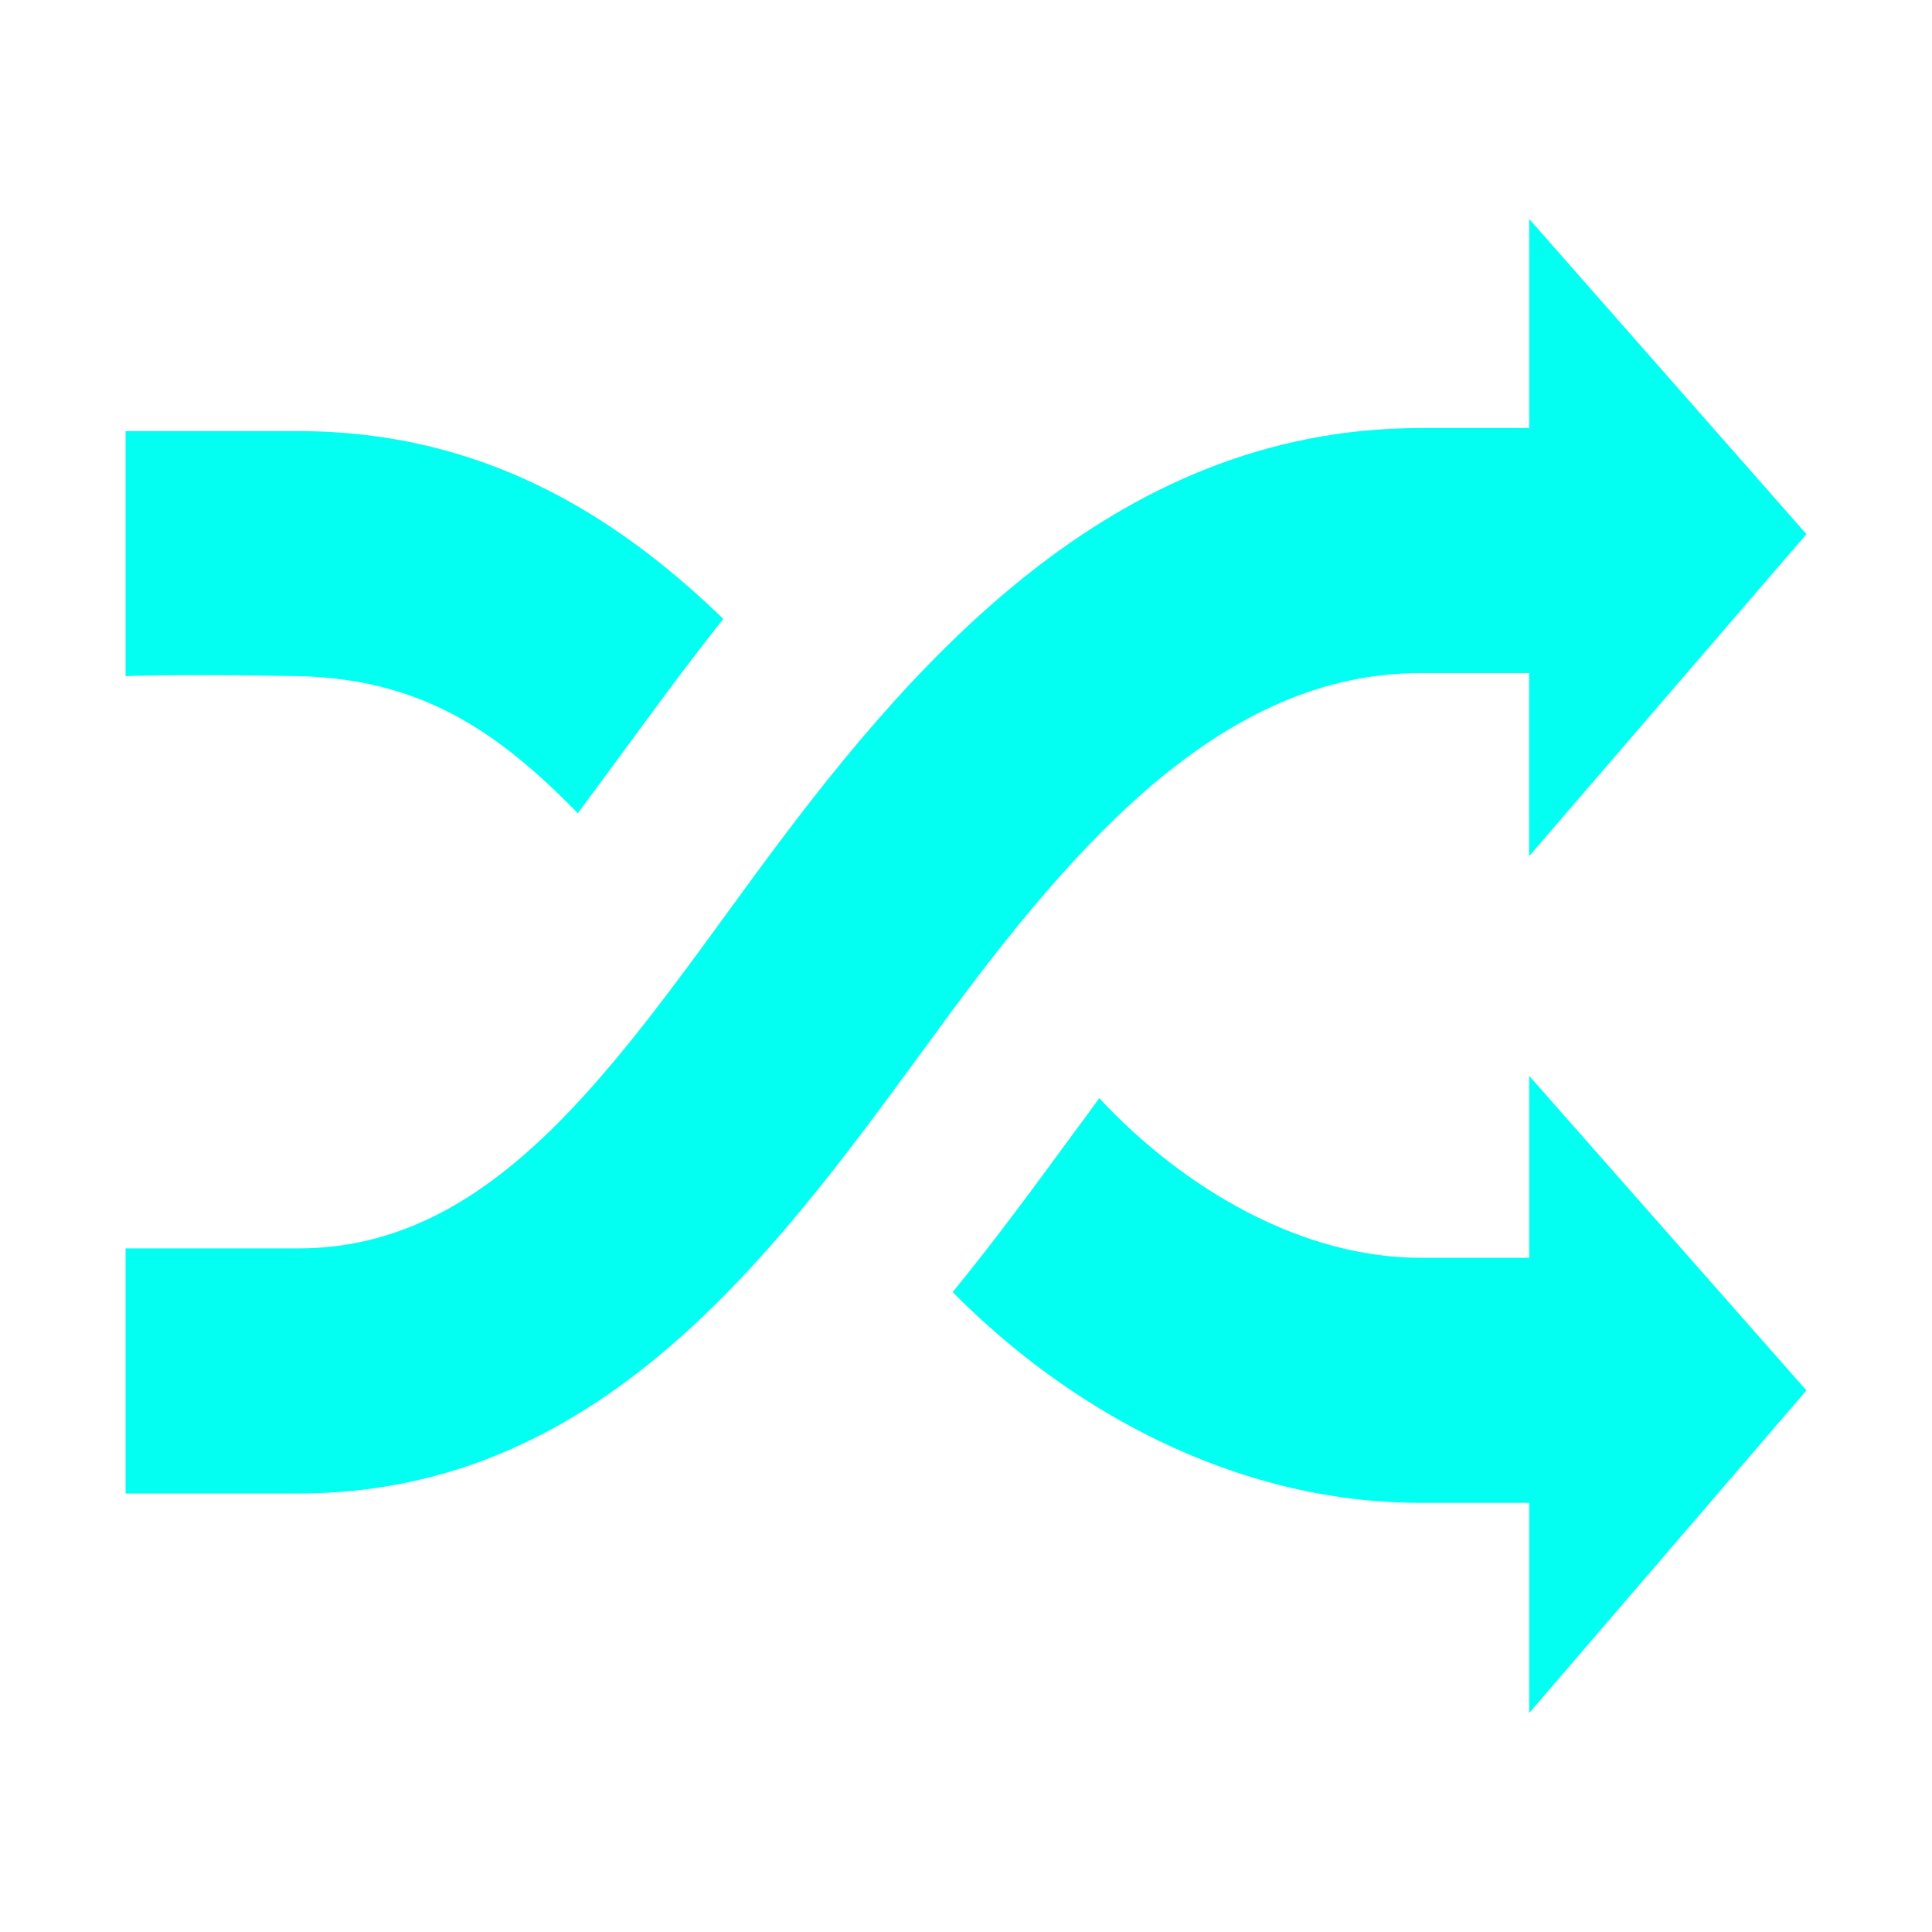
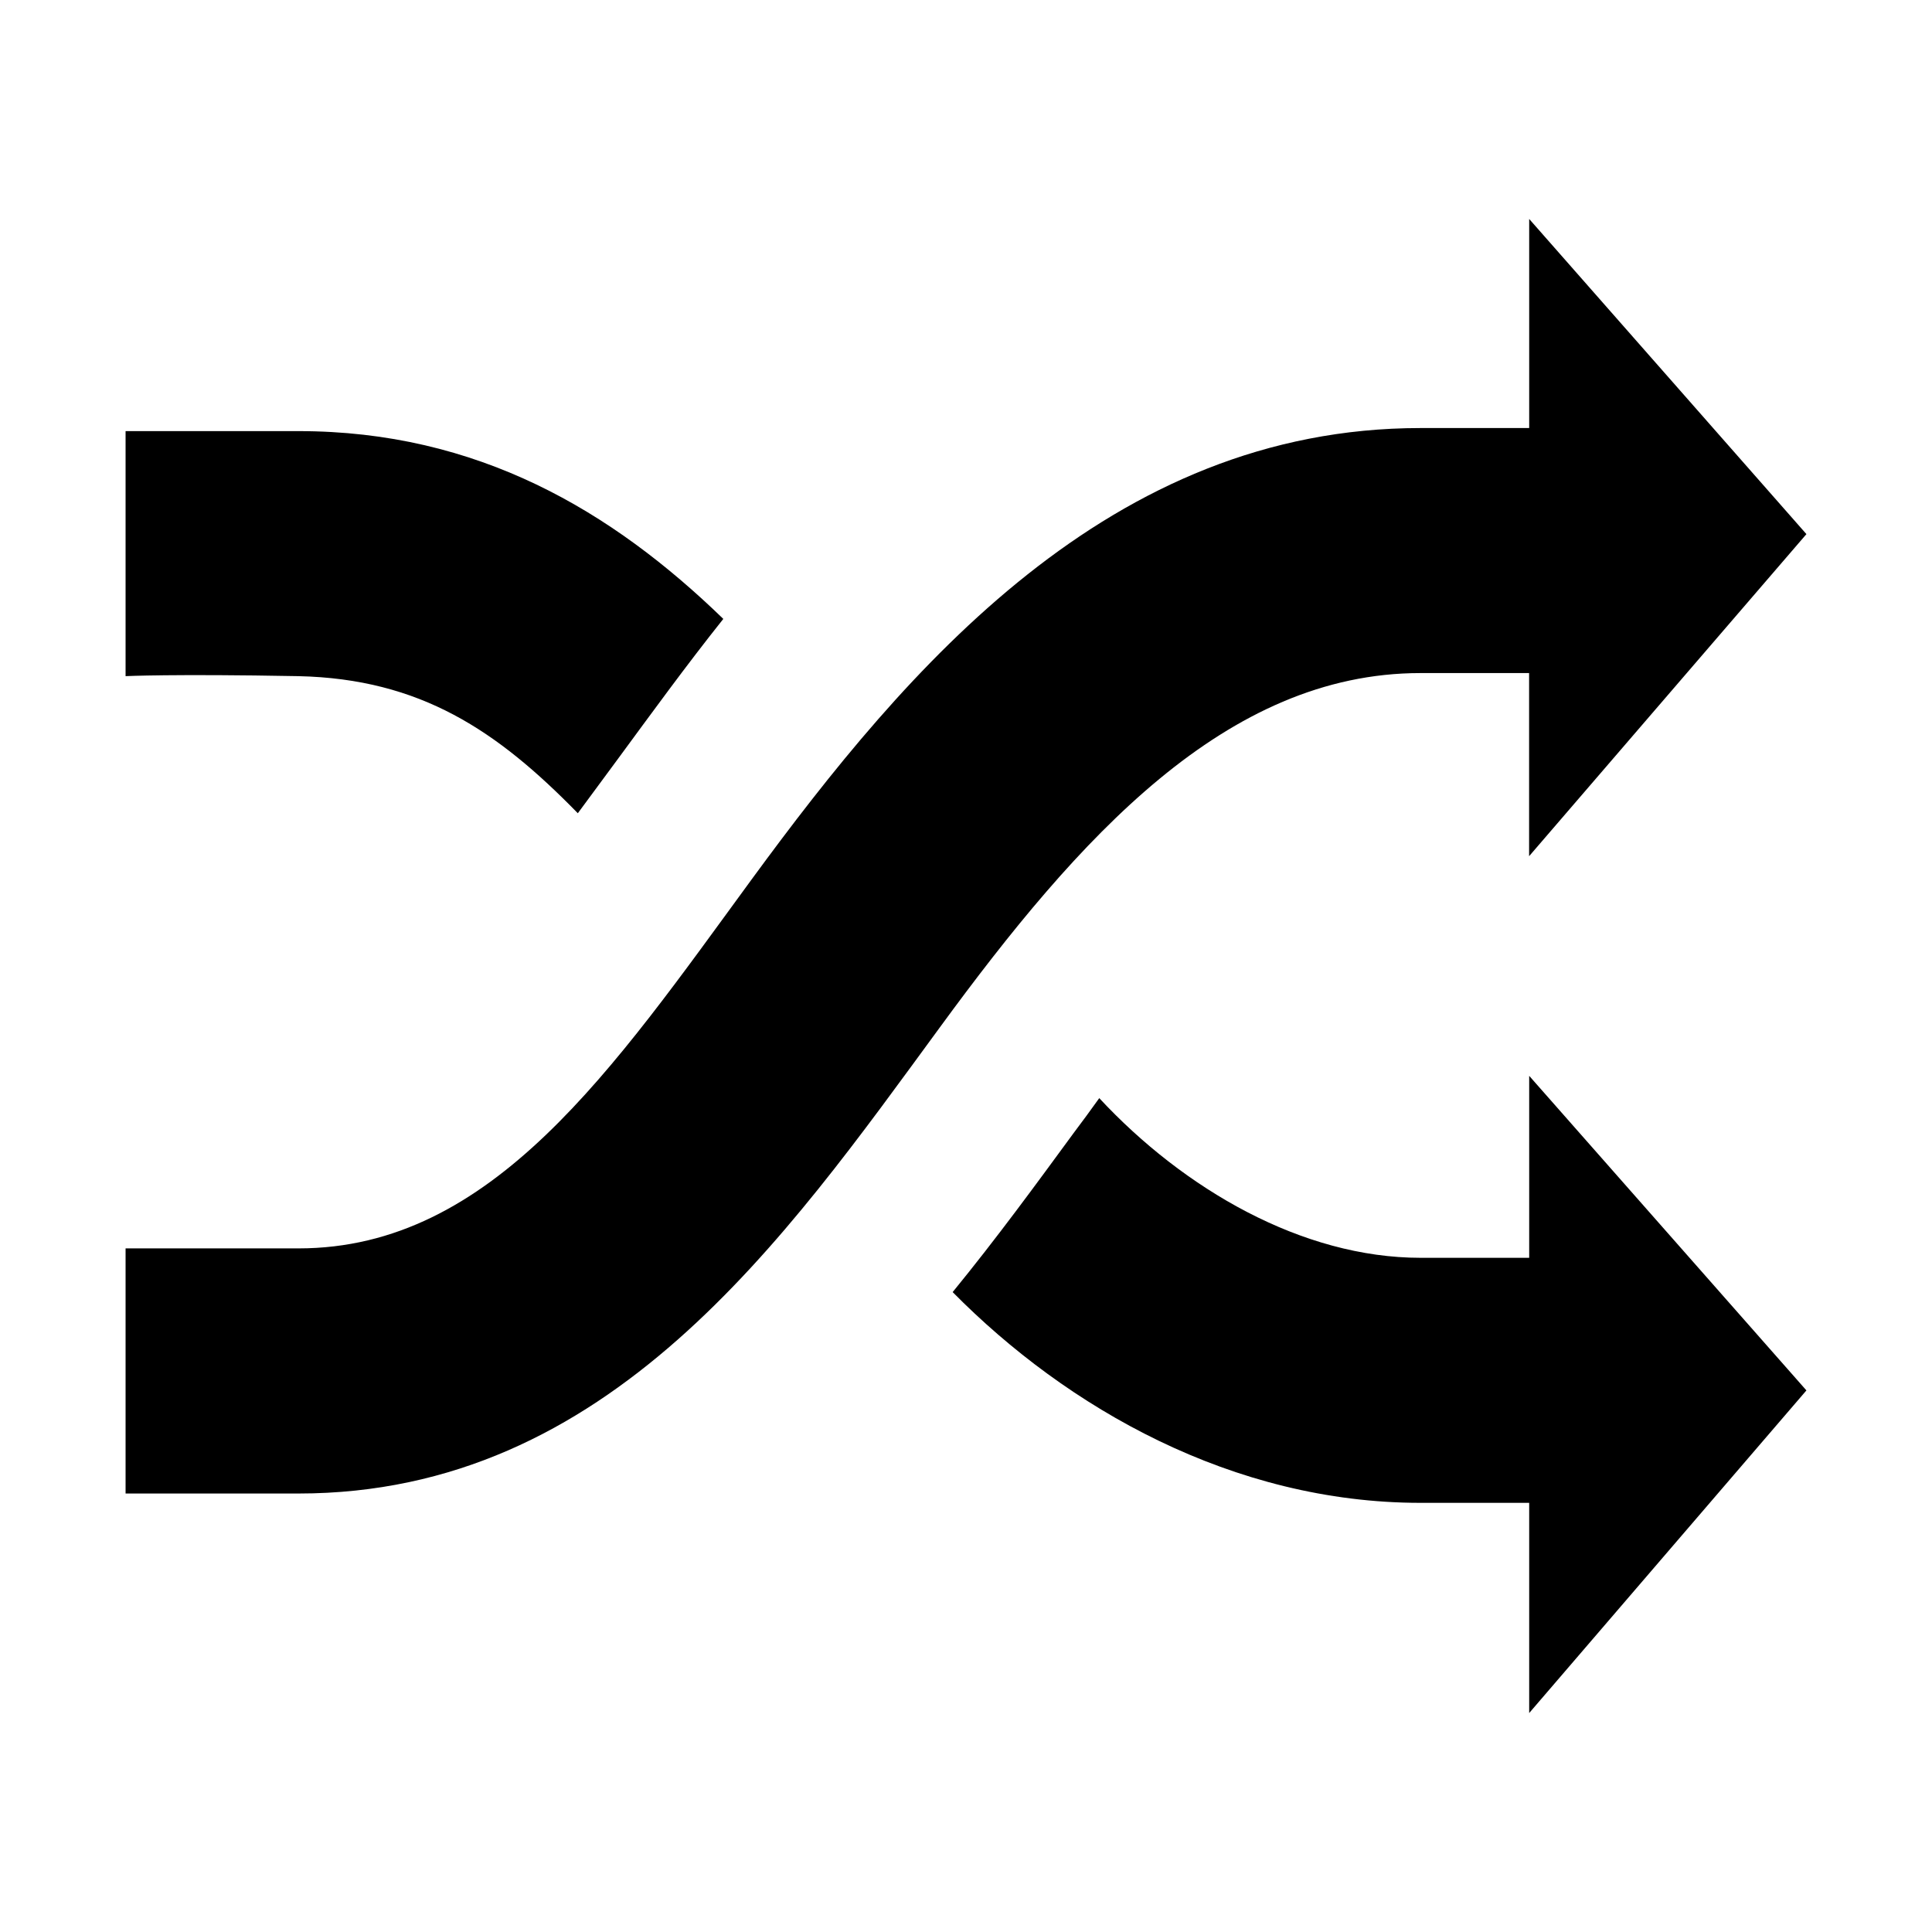
- <svg xmlns="http://www.w3.org/2000/svg" t="1693903571726" fill="#03fef2" class="icon" viewBox="0 0 1024 1024" version="1.1" p-id="6011" width="64" height="64">
+ <svg xmlns="http://www.w3.org/2000/svg" t="1693903571726" class="icon" viewBox="0 0 1024 1024" version="1.1" p-id="6011" width="64" height="64">
  <path d="M752.89 356.741h57.565v97.06L957.44 283.095l-146.939-167.04v110.817h-57.559c-164.813 0-272.317 127.002-354.427 239.053-73.697 100.72-137.492 195.748-240.292 195.748H66.56v129.92h91.617c164.813 0 257.813-135.014 339.968-247.07 73.698-100.773 151.7-187.782 254.746-187.782z m-446.632 74.291l21.335-28.907c17.515-23.803 35.835-49.045 55.777-74.092-59.044-57.267-130.12-99.533-225.193-99.533H66.56v129.874s24.699-1.239 91.617 0c64.784 1.434 105.416 28.954 148.08 72.658zM810.5 666.665h-57.559c-62.766 0-125.42-36.373-170.312-84.629a929.229 929.229 0 0 1-13.557 18.463c-19.702 26.87-40.832 55.824-64.144 84.337 60.585 61.368 148.383 111.703 248.013 111.703h57.56v111.406L957.44 736.947 810.501 570.214v96.451z" p-id="6012" />
</svg>
